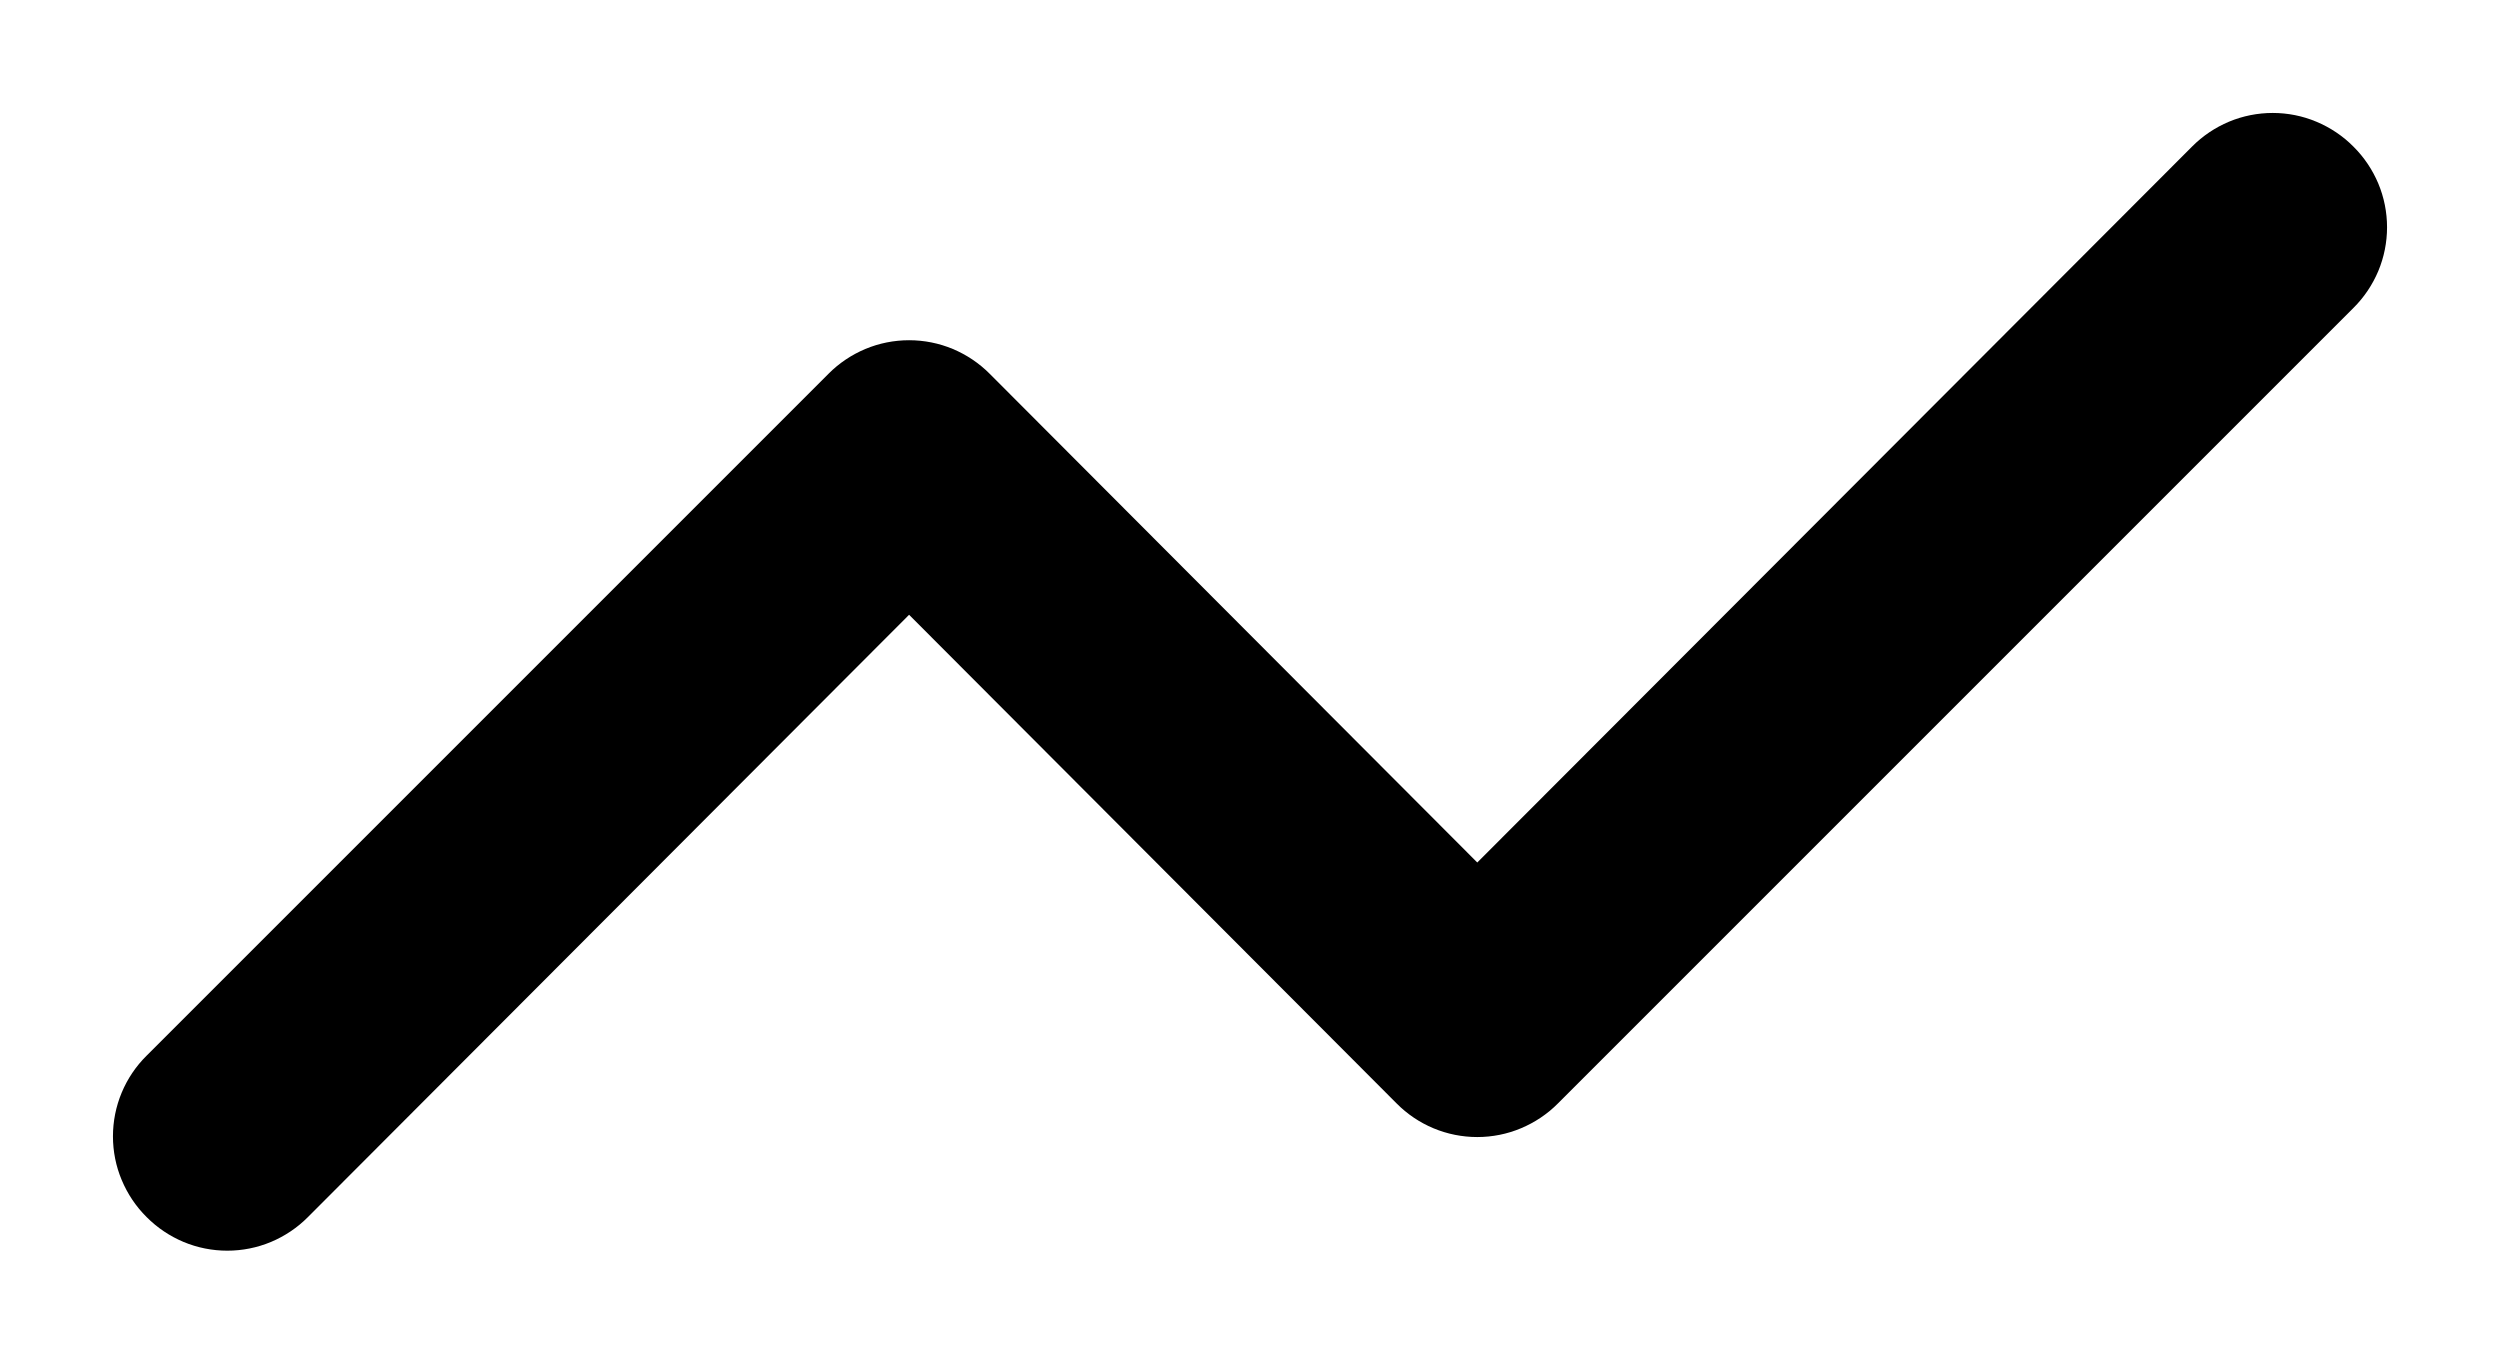
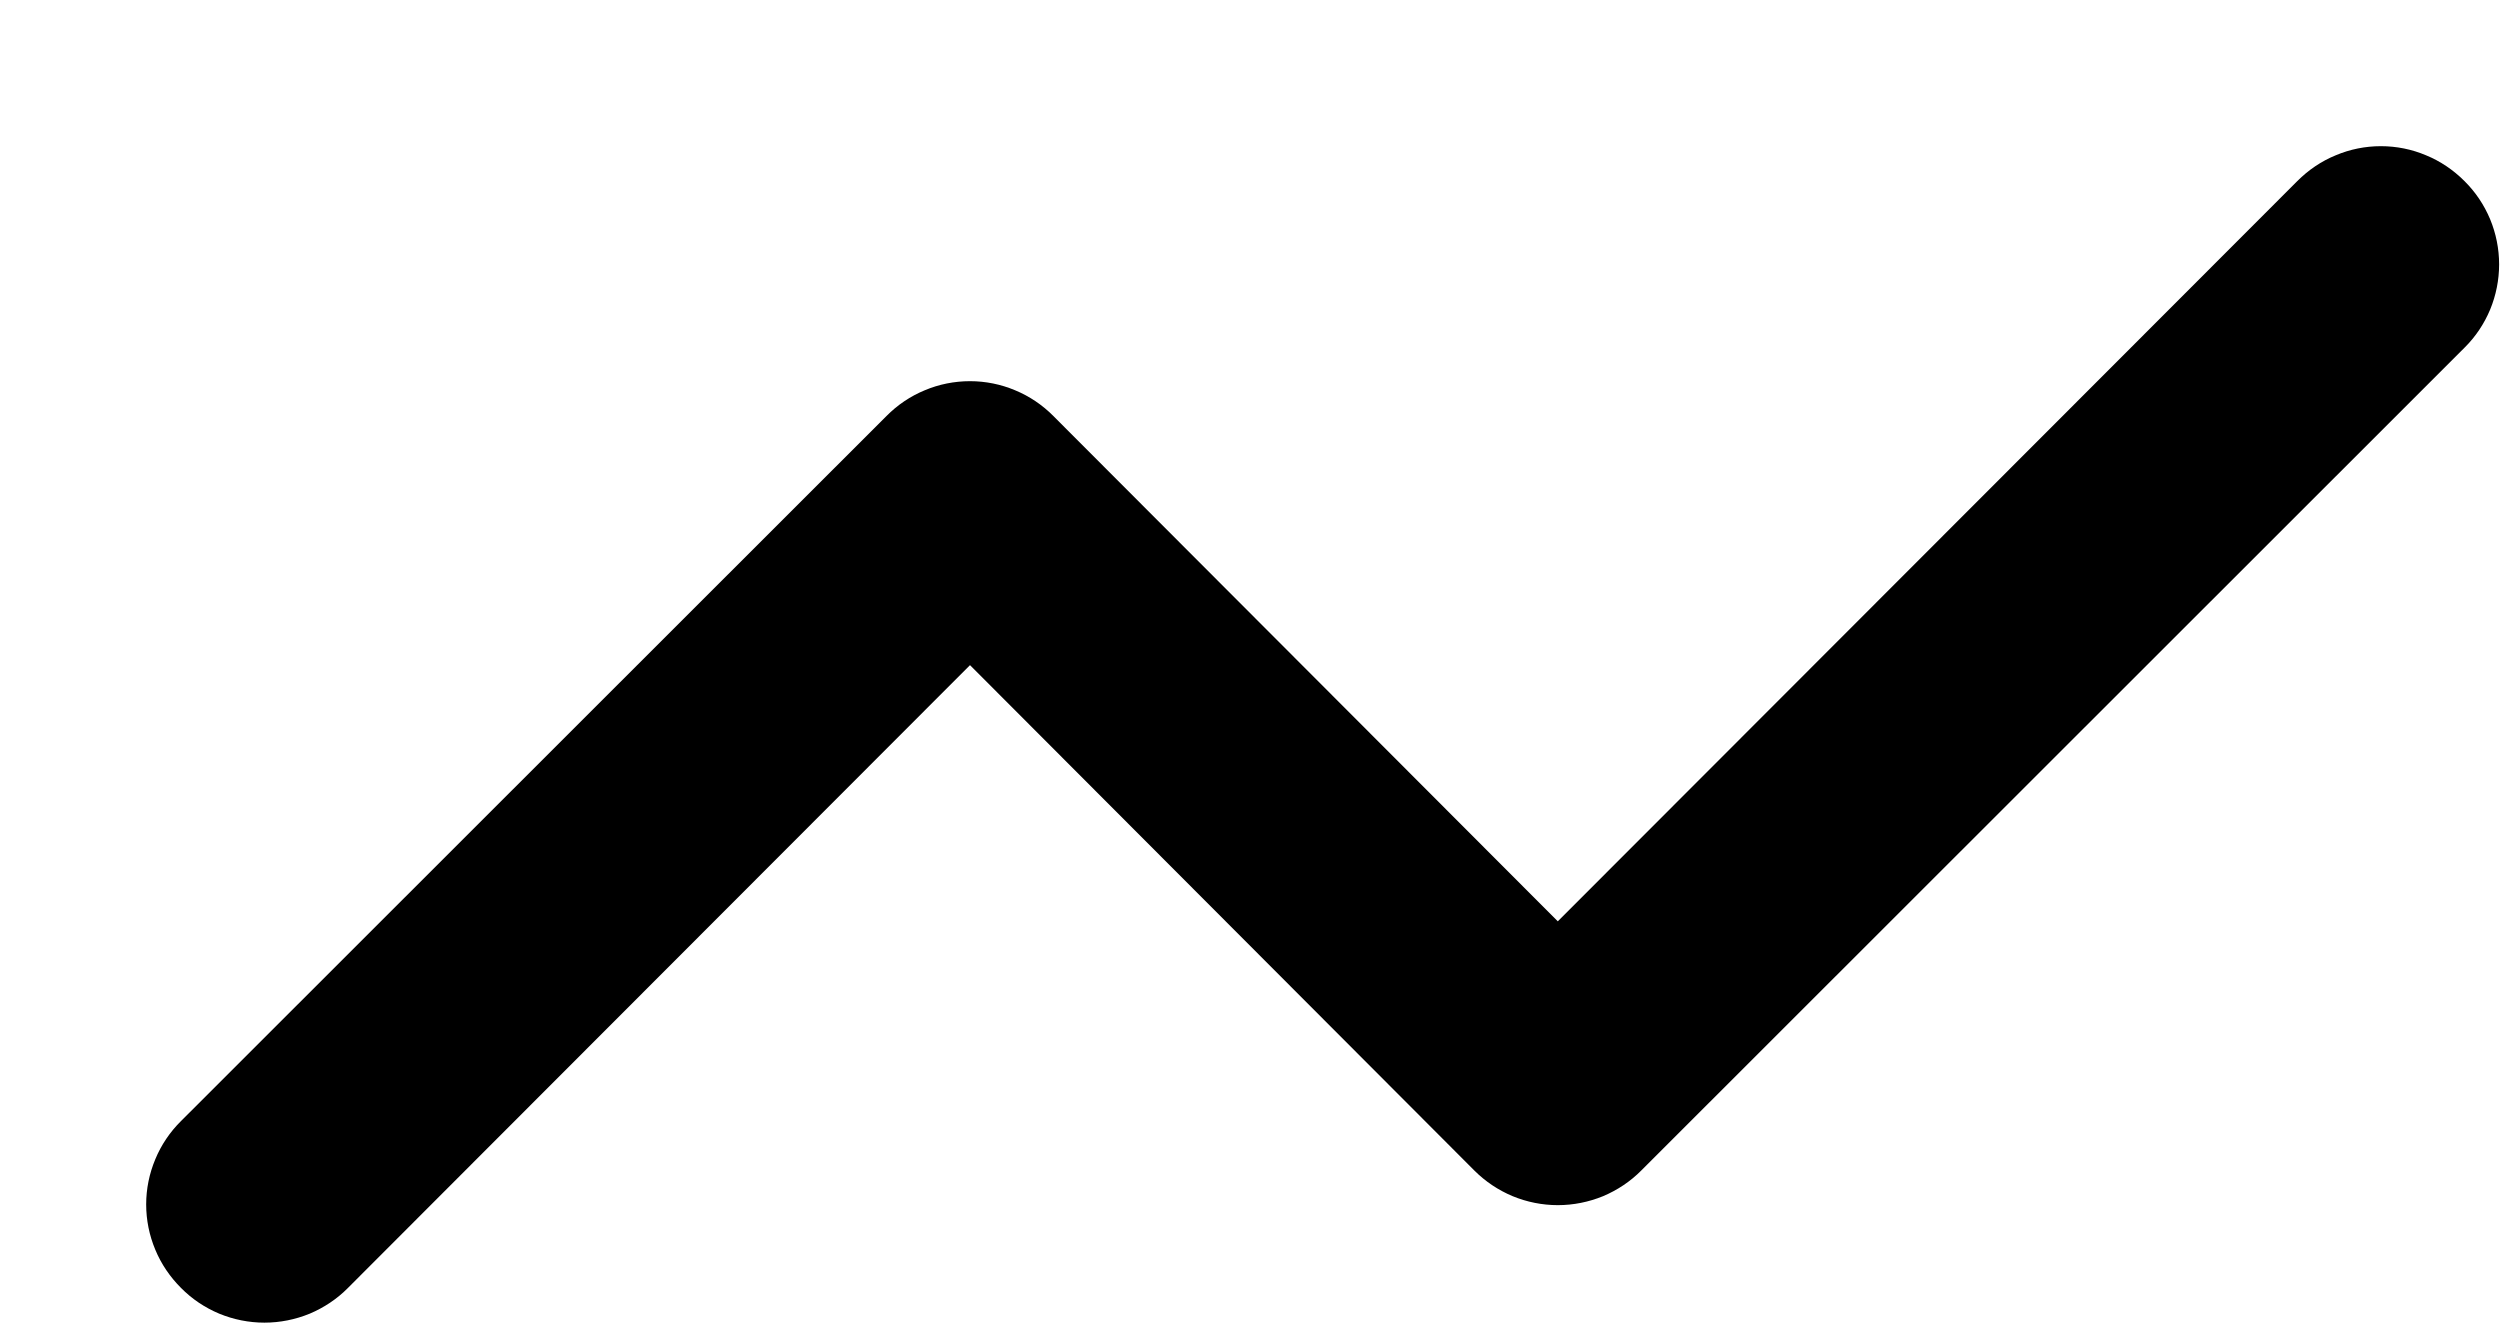
- <svg xmlns="http://www.w3.org/2000/svg" width="22" height="12" viewBox="0 0 22 12" fill="none">
-   <path d="M20.71 1.29C20.617 1.196 20.506 1.122 20.384 1.071C20.263 1.02 20.132 0.994 20 0.994C19.868 0.994 19.737 1.02 19.615 1.071C19.494 1.122 19.383 1.196 19.29 1.29L13 7.59L8.71 3.29C8.617 3.196 8.506 3.122 8.385 3.071C8.263 3.02 8.132 2.994 8 2.994C7.868 2.994 7.737 3.02 7.615 3.071C7.494 3.122 7.383 3.196 7.29 3.29L1.29 9.29C1.196 9.383 1.122 9.493 1.071 9.615C1.02 9.737 0.994 9.868 0.994 10C0.994 10.132 1.02 10.263 1.071 10.384C1.122 10.506 1.196 10.617 1.29 10.71C1.383 10.804 1.494 10.878 1.615 10.929C1.737 10.98 1.868 11.006 2 11.006C2.132 11.006 2.263 10.98 2.385 10.929C2.506 10.878 2.617 10.804 2.71 10.71L8 5.41L12.29 9.71C12.383 9.804 12.493 9.878 12.615 9.929C12.737 9.98 12.868 10.006 13 10.006C13.132 10.006 13.263 9.98 13.384 9.929C13.506 9.878 13.617 9.804 13.71 9.71L20.71 2.71C20.804 2.617 20.878 2.506 20.929 2.385C20.98 2.263 21.006 2.132 21.006 2C21.006 1.868 20.98 1.737 20.929 1.615C20.878 1.494 20.804 1.383 20.71 1.29Z" fill="black" />
+ <svg xmlns="http://www.w3.org/2000/svg" width="17" height="9" viewBox="0 0 17 9" fill="none">
+   <path d="M16.758 1.231C16.683 1.156 16.595 1.096 16.497 1.056C16.4 1.015 16.296 0.994 16.19 0.994C16.084 0.994 15.98 1.015 15.883 1.056C15.785 1.096 15.697 1.156 15.622 1.231L10.593 6.265L7.163 2.829C7.089 2.754 7 2.694 6.903 2.654C6.806 2.613 6.701 2.592 6.596 2.592C6.49 2.592 6.385 2.613 6.288 2.654C6.191 2.694 6.102 2.754 6.028 2.829L1.231 7.623C1.156 7.697 1.096 7.786 1.056 7.883C1.015 7.981 0.994 8.085 0.994 8.19C0.994 8.296 1.015 8.4 1.056 8.498C1.096 8.595 1.156 8.683 1.231 8.758C1.305 8.833 1.393 8.892 1.491 8.933C1.588 8.973 1.693 8.994 1.798 8.994C1.904 8.994 2.008 8.973 2.106 8.933C2.203 8.892 2.292 8.833 2.366 8.758L6.596 4.523L10.025 7.959C10.1 8.034 10.188 8.093 10.286 8.134C10.383 8.174 10.488 8.195 10.593 8.195C10.699 8.195 10.803 8.174 10.901 8.134C10.998 8.093 11.087 8.034 11.161 7.959L16.758 2.365C16.833 2.291 16.892 2.203 16.933 2.105C16.973 2.008 16.994 1.903 16.994 1.798C16.994 1.692 16.973 1.588 16.933 1.491C16.892 1.393 16.833 1.305 16.758 1.231Z" fill="black" />
</svg>
